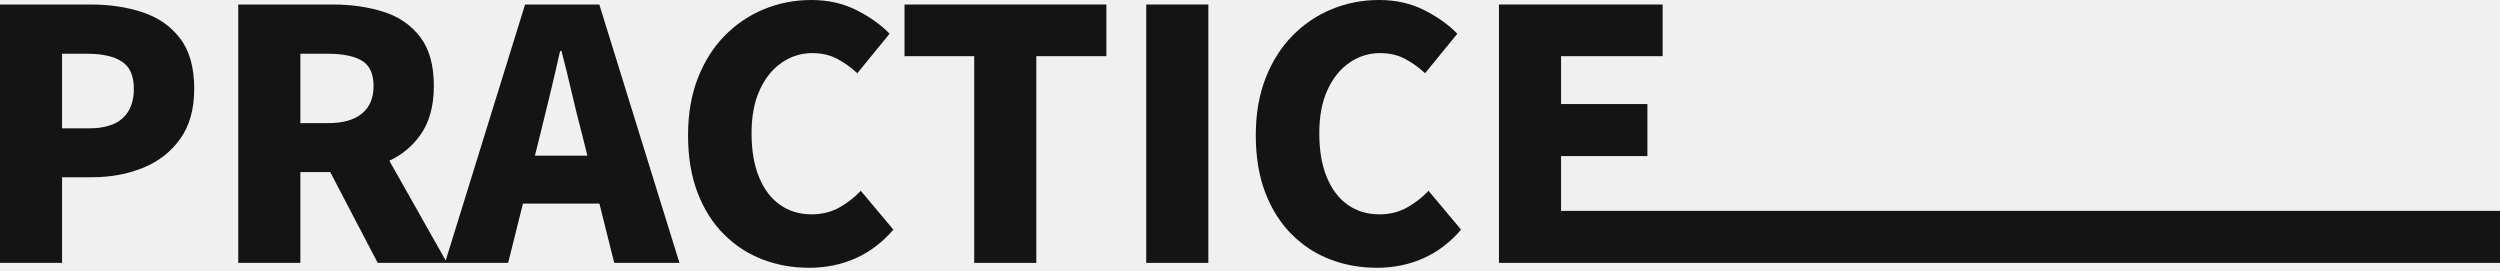
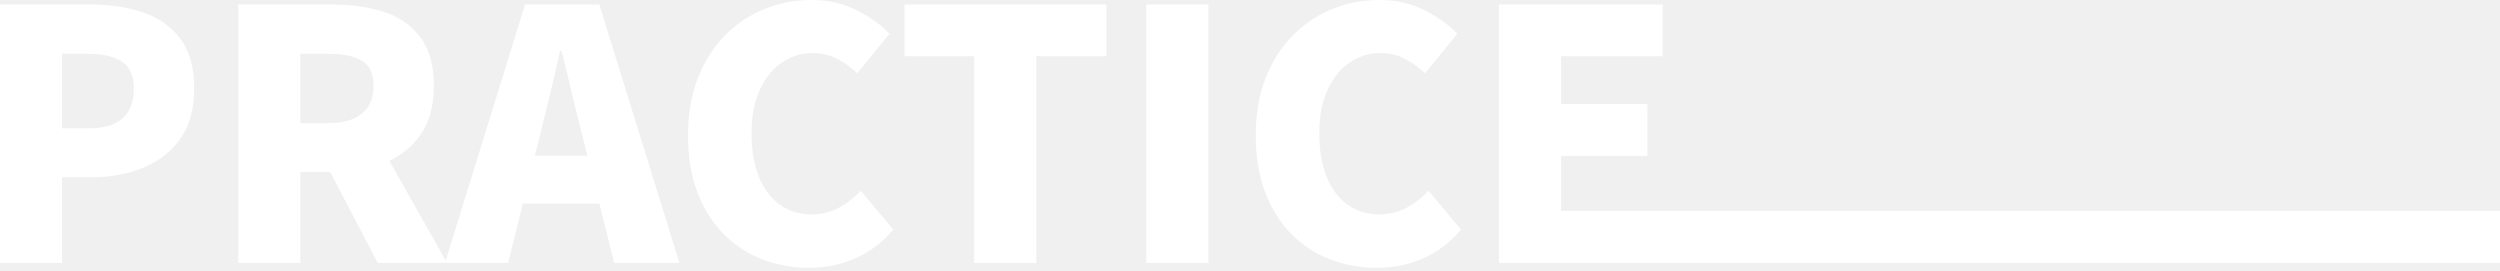
<svg xmlns="http://www.w3.org/2000/svg" version="1.1" x="0px" y="0px" viewBox="0 0 692 74.76" style="enable-background:new 0 0 692 74.76;" xml:space="preserve">
  <style type="text/css">
- 	.st0{fill:#141414;}
+ 	.st0{fill:#fff;}
</style>
  <g id="레이어_1">
    <g>
      <path class="st0" d="M-876.66,187.79c-0.45,3.71-0.9,7.46-1.34,11.23c-0.45,3.78-0.9,7.58-1.34,11.42h-0.48    c-0.71-3.84-1.39-7.66-2.06-11.47c-0.67-3.81-1.36-7.54-2.06-11.18l-7.39-32.64h-14.5l-7.3,32.64c-0.71,3.71-1.41,7.46-2.11,11.23    c-0.7,3.78-1.41,7.58-2.11,11.42h-0.38c-0.45-3.84-0.91-7.65-1.39-11.42c-0.48-3.78-0.98-7.52-1.49-11.23l-4.51-32.64h-17.47    l12.96,71.52h21.22l6.24-31.1c0.51-2.75,1.01-5.54,1.49-8.35c0.48-2.82,0.94-5.57,1.39-8.26h0.38c0.32,2.69,0.72,5.44,1.2,8.26    c0.48,2.82,1.01,5.6,1.58,8.35l6.43,31.1h21.6l12.38-71.52h-16.22L-876.66,187.79z" />
      <polygon class="st0" points="-828.85,197.1 -804.95,197.1 -804.95,182.7 -828.85,182.7 -828.85,169.45 -800.72,169.45     -800.72,155.15 -846.03,155.15 -846.03,226.67 -799.67,226.67 -799.67,212.27 -828.85,212.27   " />
      <path class="st0" d="M-750.42,155.15l-22.18,71.52h17.47l4.1-16.42h21.17l4.1,16.42h18.05l-22.18-71.52H-750.42z M-747.71,197    l1.51-6.05c0.9-3.58,1.82-7.38,2.78-11.38c0.96-4,1.86-7.86,2.69-11.57h0.38c0.96,3.65,1.9,7.49,2.83,11.52    c0.93,4.03,1.87,7.84,2.83,11.42l1.51,6.05H-747.71z" />
      <path class="st0" d="M-649.86,191.34c2.53-3.52,3.79-8.06,3.79-13.63c0-5.76-1.26-10.29-3.79-13.58c-2.53-3.3-5.9-5.62-10.13-6.96    c-4.22-1.34-8.9-2.02-14.02-2.02h-26.21v71.52h17.18v-25.15h8.26l13.15,25.15h19.2l-15.97-28.28    C-654.91,196.75-652.06,194.4-649.86,191.34z M-683.03,168.78h7.68c4.09,0,7.21,0.64,9.36,1.92c2.14,1.28,3.22,3.62,3.22,7.01    c0,3.33-1.07,5.87-3.22,7.63c-2.15,1.76-5.27,2.64-9.36,2.64h-7.68V168.78z" />
      <polygon class="st0" points="-585.88,212.27 -587.76,212.27 -615.06,212.27 -615.06,197.1 -591.16,197.1 -591.16,182.7     -615.06,182.7 -615.06,169.45 -586.93,169.45 -586.93,155.15 -632.25,155.15 -632.25,226.67 -587.76,226.67 -585.88,226.67     -250.61,226.67 -250.61,212.27   " />
    </g>
    <g>
      <path class="st0" d="M-858.93-395.61l-8.06,32.64c-1.02,3.84-1.94,7.62-2.74,11.33c-0.8,3.71-1.74,7.55-2.83,11.52h-0.48    c-1.02-3.97-1.94-7.81-2.74-11.52c-0.8-3.71-1.74-7.49-2.83-11.33l-8.16-32.64h-18.14l21.41,71.52h20.64l21.41-71.52H-858.93z" />
      <path class="st0" d="M-823.7-395.61l-22.18,71.52h17.47l4.1-16.42h21.17l4.1,16.42h18.05l-22.18-71.52H-823.7z M-820.99-353.76    l1.51-6.05c0.89-3.58,1.82-7.38,2.78-11.38c0.96-4,1.86-7.86,2.69-11.57h0.38c0.96,3.65,1.9,7.49,2.83,11.52    c0.93,4.03,1.87,7.84,2.83,11.42l1.51,6.05H-820.99z" />
      <polygon class="st0" points="-756.31,-395.61 -773.49,-395.61 -773.49,-324.09 -728.47,-324.09 -728.47,-338.49 -756.31,-338.49       " />
      <path class="st0" d="M-680.18-355.87c0,4.48-0.46,8.06-1.39,10.75c-0.93,2.69-2.29,4.62-4.08,5.81c-1.79,1.19-4,1.78-6.62,1.78    c-2.62,0-4.82-0.59-6.58-1.78c-1.76-1.18-3.09-3.12-3.98-5.81c-0.9-2.69-1.34-6.27-1.34-10.75v-39.74h-17.09v37.92    c0,6.02,0.61,11.23,1.82,15.65c1.21,4.42,3.04,8.05,5.47,10.9c2.43,2.85,5.46,4.96,9.07,6.34c3.62,1.38,7.82,2.06,12.62,2.06    c4.74,0,8.89-0.69,12.48-2.06c3.58-1.38,6.58-3.49,8.98-6.34c2.4-2.85,4.19-6.48,5.38-10.9c1.18-4.42,1.78-9.63,1.78-15.65v-37.92    h-16.51V-355.87z" />
      <polygon class="st0" points="-601.27,-338.49 -603.63,-338.49 -630.45,-338.49 -630.45,-353.66 -606.55,-353.66 -606.55,-368.06     -630.45,-368.06 -630.45,-381.31 -602.32,-381.31 -602.32,-395.61 -647.64,-395.61 -647.64,-324.09 -603.63,-324.09     -601.27,-324.09 -212.91,-324.09 -212.91,-338.49   " />
    </g>
    <g>
      <path class="st0" d="M39.5,3.41c-4.32-1.44-9.1-2.16-14.35-2.16H0v71.52h17.18V49.06h8.35c5.06,0,9.73-0.86,14.02-2.59    c4.29-1.73,7.73-4.4,10.32-8.02c2.59-3.62,3.89-8.24,3.89-13.87c0-5.89-1.3-10.53-3.89-13.92C47.28,7.26,43.82,4.85,39.5,3.41z     M33.98,32.69c-2.05,1.89-5.15,2.83-9.31,2.83h-7.49V14.88h7.01c4.16,0,7.34,0.72,9.55,2.16s3.31,3.95,3.31,7.54    C37.06,28.1,36.03,30.8,33.98,32.69z" />
      <path class="st0" d="M145.34,1.25l-21.97,70.86l-15.6-27.62c3.49-1.63,6.33-3.98,8.53-7.05c2.53-3.52,3.79-8.06,3.79-13.63    c0-5.76-1.26-10.29-3.79-13.58c-2.53-3.3-5.9-5.62-10.13-6.96c-4.22-1.34-8.9-2.02-14.02-2.02H65.95v71.52h17.19V47.62h8.26    l13.15,25.15h18.62h0.58h16.9l4.1-16.42h21.17l4.1,16.42h18.05L165.89,1.25H145.34z M83.14,14.88h7.68c4.09,0,7.21,0.64,9.36,1.92    c2.14,1.28,3.22,3.62,3.22,7.01c0,3.33-1.07,5.87-3.22,7.63c-2.14,1.76-5.27,2.64-9.36,2.64h-7.68V14.88z M148.06,43.1l1.51-6.05    c0.9-3.58,1.82-7.38,2.78-11.38c0.96-4,1.86-7.86,2.69-11.57h0.38c0.96,3.65,1.9,7.49,2.83,11.52c0.93,4.03,1.87,7.84,2.83,11.42    l1.51,6.05H148.06z" />
      <path class="st0" d="M232.37,57.41c-2.27,1.28-4.85,1.92-7.73,1.92c-3.33,0-6.24-0.88-8.74-2.64c-2.5-1.76-4.43-4.32-5.81-7.68    c-1.38-3.36-2.06-7.41-2.06-12.14c0-4.67,0.75-8.66,2.26-11.95c1.5-3.3,3.54-5.82,6.1-7.58c2.56-1.76,5.38-2.64,8.45-2.64    c2.56,0,4.83,0.51,6.81,1.54c1.98,1.02,3.87,2.37,5.66,4.03l8.93-10.94c-2.43-2.5-5.49-4.67-9.17-6.53    C233.39,0.93,229.21,0,224.54,0c-4.54,0-8.86,0.83-12.96,2.5c-4.1,1.67-7.73,4.1-10.9,7.3c-3.17,3.2-5.66,7.12-7.49,11.76    c-1.82,4.64-2.74,9.94-2.74,15.89c0,6.02,0.88,11.31,2.64,15.89c1.76,4.58,4.19,8.42,7.3,11.52c3.1,3.11,6.67,5.42,10.7,6.96    s8.32,2.3,12.86,2.3c4.67,0,8.98-0.88,12.91-2.64c3.94-1.76,7.41-4.4,10.42-7.92l-9.02-10.75    C236.6,54.59,234.64,56.13,232.37,57.41z" />
      <polygon class="st0" points="250.37,15.55 269.66,15.55 269.66,72.77 286.85,72.77 286.85,15.55 306.24,15.55 306.24,1.25     250.37,1.25   " />
      <rect x="317.28" y="1.25" class="st0" width="17.19" height="71.52" />
      <path class="st0" d="M389.52,57.41c-2.27,1.28-4.85,1.92-7.73,1.92c-3.33,0-6.24-0.88-8.74-2.64c-2.5-1.76-4.43-4.32-5.81-7.68    c-1.38-3.36-2.06-7.41-2.06-12.14c0-4.67,0.75-8.66,2.26-11.95c1.5-3.3,3.54-5.82,6.1-7.58c2.56-1.76,5.38-2.64,8.45-2.64    c2.56,0,4.83,0.51,6.81,1.54c1.98,1.02,3.87,2.37,5.66,4.03l8.93-10.94c-2.43-2.5-5.49-4.67-9.17-6.53    C390.54,0.93,386.37,0,381.69,0c-4.54,0-8.87,0.83-12.96,2.5c-4.1,1.67-7.73,4.1-10.9,7.3c-3.17,3.2-5.66,7.12-7.49,11.76    c-1.82,4.64-2.74,9.94-2.74,15.89c0,6.02,0.88,11.31,2.64,15.89c1.76,4.58,4.19,8.42,7.29,11.52c3.1,3.11,6.67,5.42,10.71,6.96    c4.03,1.54,8.32,2.3,12.86,2.3c4.67,0,8.98-0.88,12.91-2.64c3.94-1.76,7.41-4.4,10.42-7.92l-9.02-10.75    C393.76,54.59,391.79,56.13,389.52,57.41z" />
      <polygon class="st0" points="461.28,58.37 454.55,58.37 432.1,58.37 432.1,43.2 456,43.2 456,28.8 432.1,28.8 432.1,15.55     460.22,15.55 460.22,1.25 414.91,1.25 414.91,72.77 454.55,72.77 461.28,72.77 692,72.77 692,58.37   " />
    </g>
    <g>
      <path class="st0" d="M-872.61-56.67c-4.9-2.88-10.61-4.32-17.14-4.32c-6.46,0-12.16,1.42-17.09,4.27    c-4.93,2.85-8.77,7.01-11.52,12.48c-2.75,5.47-4.13,12.11-4.13,19.92c0,7.81,1.38,14.51,4.13,20.11    c2.75,5.6,6.59,9.89,11.52,12.86c4.93,2.98,10.62,4.46,17.09,4.46c6.53,0,12.24-1.49,17.14-4.46s8.72-7.26,11.47-12.86    c2.75-5.6,4.13-12.3,4.13-20.11c0-7.81-1.38-14.43-4.13-19.87C-863.89-49.62-867.71-53.79-872.61-56.67z M-876.35-12.31    c-1.25,3.39-3.01,6.02-5.28,7.87c-2.27,1.86-4.98,2.79-8.11,2.79c-3.14,0-5.84-0.93-8.11-2.79c-2.27-1.86-4.02-4.48-5.23-7.87    c-1.22-3.39-1.82-7.39-1.82-12c0-4.61,0.61-8.56,1.82-11.86c1.22-3.3,2.96-5.81,5.23-7.54c2.27-1.73,4.98-2.59,8.11-2.59    c3.13,0,5.84,0.86,8.11,2.59c2.27,1.73,4.03,4.24,5.28,7.54c1.25,3.3,1.87,7.25,1.87,11.86    C-874.48-19.71-875.11-15.7-876.35-12.31z" />
      <path class="st0" d="M-803.06-19.99c0,4.48-0.46,8.06-1.39,10.75c-0.93,2.69-2.29,4.62-4.08,5.81c-1.79,1.18-4,1.78-6.62,1.78    c-2.62,0-4.82-0.59-6.58-1.78c-1.76-1.18-3.09-3.12-3.98-5.81c-0.9-2.69-1.34-6.27-1.34-10.75v-39.74h-17.09v37.92    c0,6.02,0.61,11.23,1.82,15.65c1.21,4.42,3.04,8.05,5.47,10.9c2.43,2.85,5.46,4.96,9.07,6.34c3.62,1.38,7.82,2.06,12.62,2.06    c4.73,0,8.89-0.69,12.48-2.06c3.58-1.38,6.58-3.49,8.98-6.34c2.4-2.85,4.19-6.48,5.38-10.9c1.18-4.42,1.78-9.63,1.78-15.65v-37.92    h-16.51V-19.99z" />
      <polygon class="st0" points="-775.99,-45.43 -756.69,-45.43 -756.69,11.78 -739.51,11.78 -739.51,-45.43 -720.12,-45.43     -720.12,-59.74 -775.99,-59.74   " />
      <path class="st0" d="M-669.57-57.58c-4.32-1.44-9.1-2.16-14.35-2.16h-25.15v71.52h17.19v-23.71h8.35c5.05,0,9.73-0.86,14.02-2.59    c4.29-1.73,7.73-4.4,10.32-8.02c2.59-3.62,3.89-8.24,3.89-13.87c0-5.89-1.29-10.53-3.89-13.92S-665.25-56.14-669.57-57.58z     M-675.09-28.3c-2.05,1.89-5.15,2.83-9.31,2.83h-7.49v-20.64h7.01c4.16,0,7.34,0.72,9.55,2.16c2.21,1.44,3.31,3.95,3.31,7.54    C-672.02-32.89-673.04-30.18-675.09-28.3z" />
      <path class="st0" d="M-602.42-19.99c0,4.48-0.46,8.06-1.39,10.75c-0.93,2.69-2.29,4.62-4.08,5.81c-1.79,1.18-4,1.78-6.62,1.78    c-2.62,0-4.82-0.59-6.58-1.78c-1.76-1.18-3.09-3.12-3.98-5.81c-0.9-2.69-1.34-6.27-1.34-10.75v-39.74h-17.09v37.92    c0,6.02,0.61,11.23,1.82,15.65c1.21,4.42,3.04,8.05,5.47,10.9c2.43,2.85,5.46,4.96,9.07,6.34c3.62,1.38,7.82,2.06,12.62,2.06    c4.73,0,8.89-0.69,12.48-2.06c3.58-1.38,6.58-3.49,8.98-6.34c2.4-2.85,4.19-6.48,5.38-10.9c1.18-4.42,1.78-9.63,1.78-15.65v-37.92    h-16.51V-19.99z" />
      <polygon class="st0" points="-538.87,-2.62 -538.87,-45.43 -519.48,-45.43 -519.48,-59.74 -575.35,-59.74 -575.35,-45.43     -556.05,-45.43 -556.05,11.78 -542.91,11.78 -538.87,11.78 -230.48,11.78 -230.48,-2.62   " />
    </g>
  </g>
  <g id="레이어_2">
</g>
</svg>
